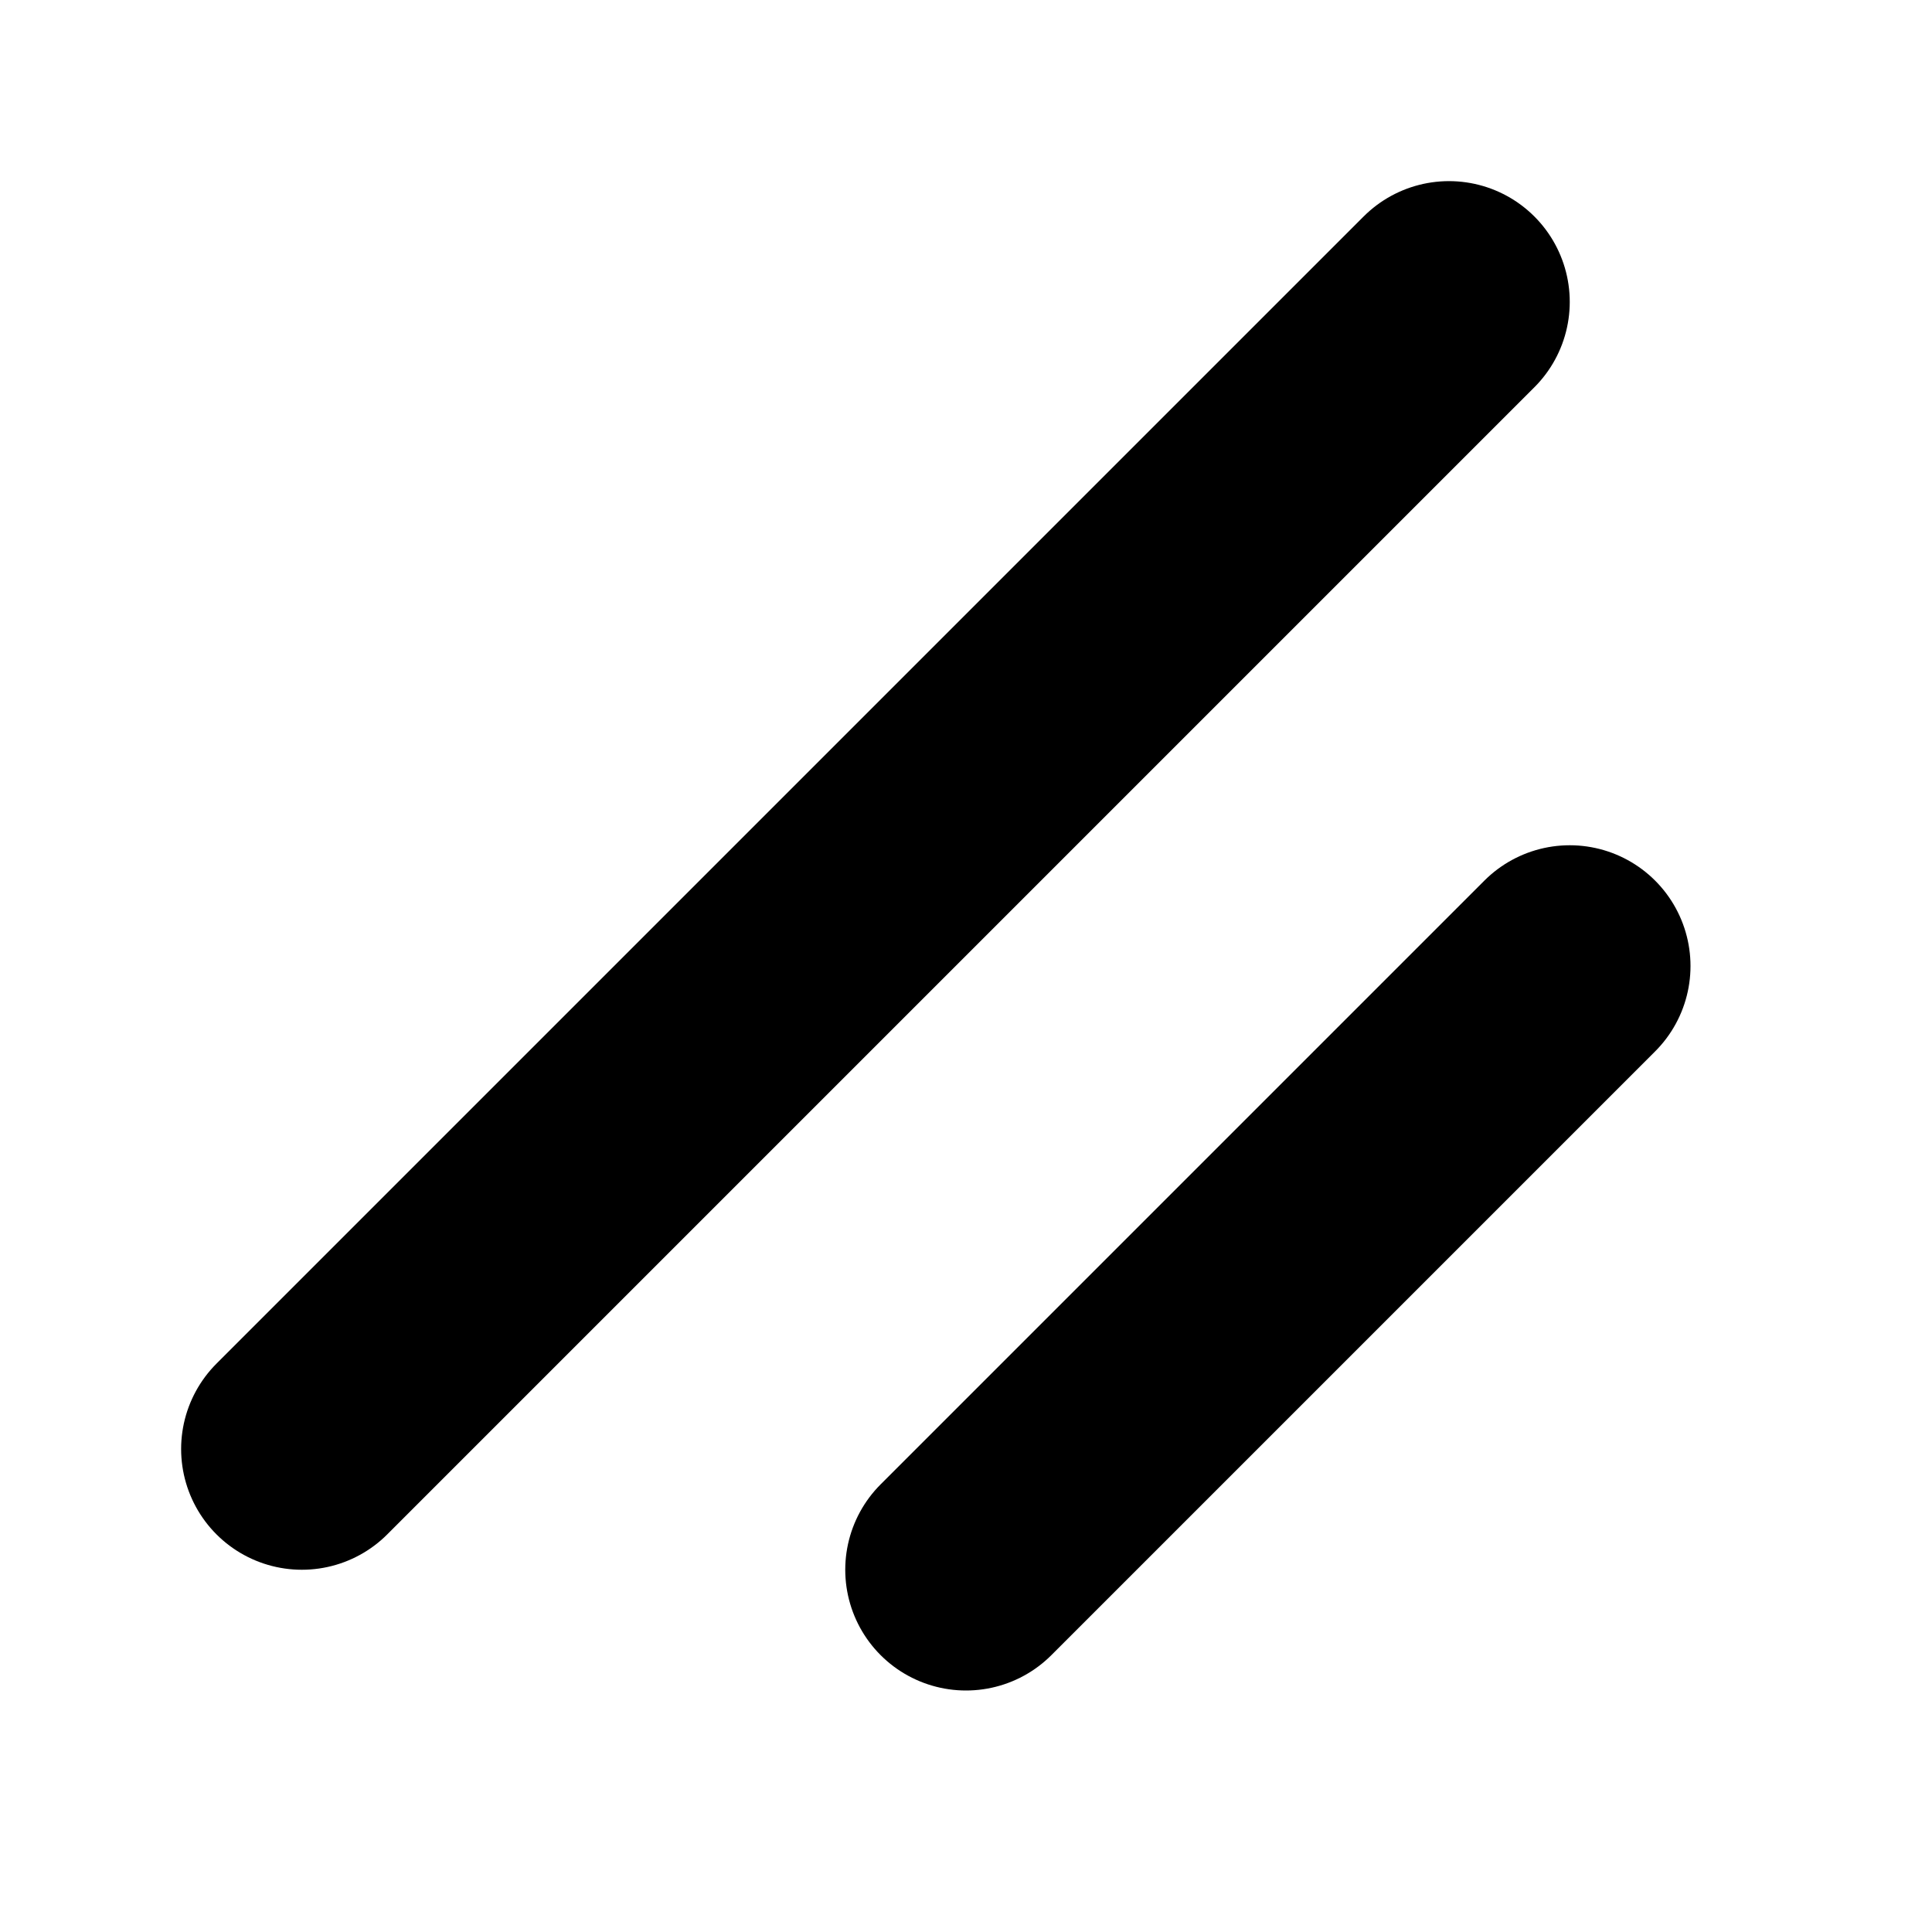
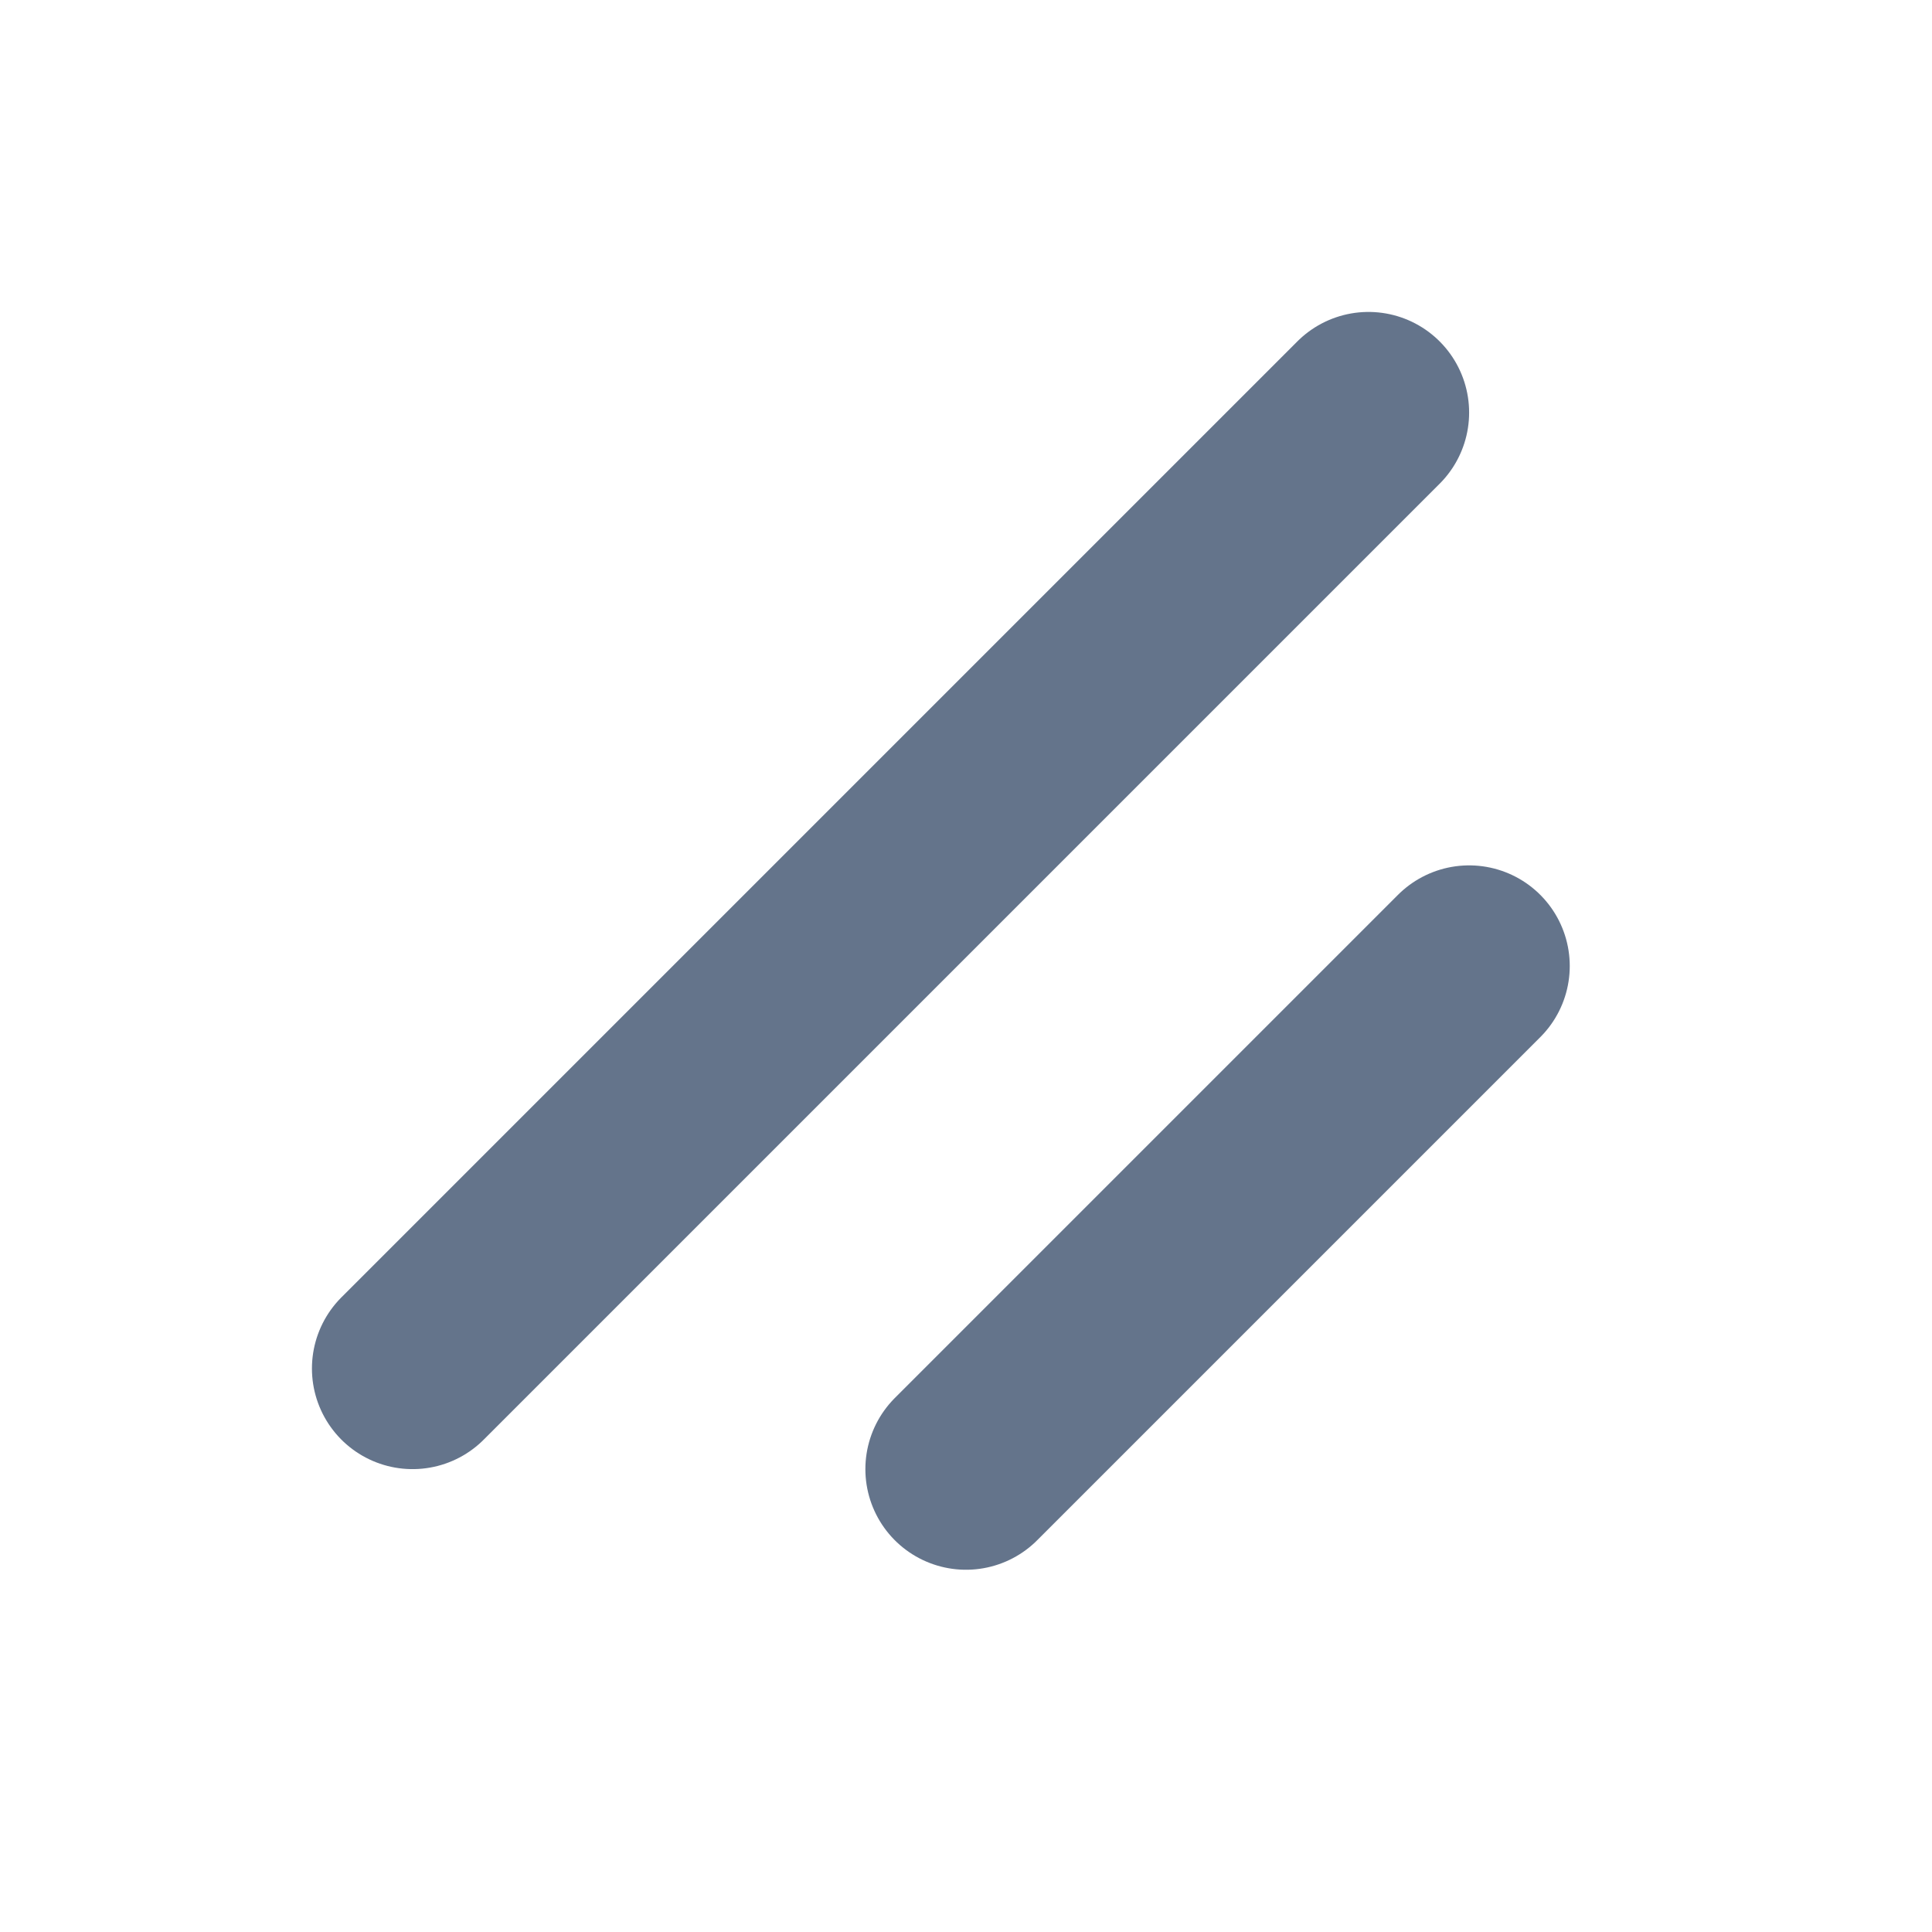
- <svg xmlns="http://www.w3.org/2000/svg" id="Layer_1" version="1.1" viewBox="0 0 256 256">
-   <defs>
-     <style>
-       .st0, .st1 {
-         fill: none;
-       }
- 
-       .st1 {
-         stroke: #000;
-         stroke-linecap: round;
-         stroke-linejoin: round;
-         stroke-width: 32px;
-       }
-     </style>
-   </defs>
-   <rect class="st0" width="256" height="256" />
-   <line class="st1" x1="208" y1="128" x2="128" y2="208" />
-   <line class="st1" x1="192" y1="40" x2="40" y2="192" />
+ <svg xmlns="http://www.w3.org/2000/svg" width="24" height="24" viewBox="0 0 24 24" fill="none">
+   <path d="M18.25 12L12 18.25" stroke="#64748B" stroke-width="2.5" stroke-linecap="round" stroke-linejoin="round" />
+   <path d="M17 5.125L5.125 17" stroke="#64748B" stroke-width="2.5" stroke-linecap="round" stroke-linejoin="round" />
</svg>
